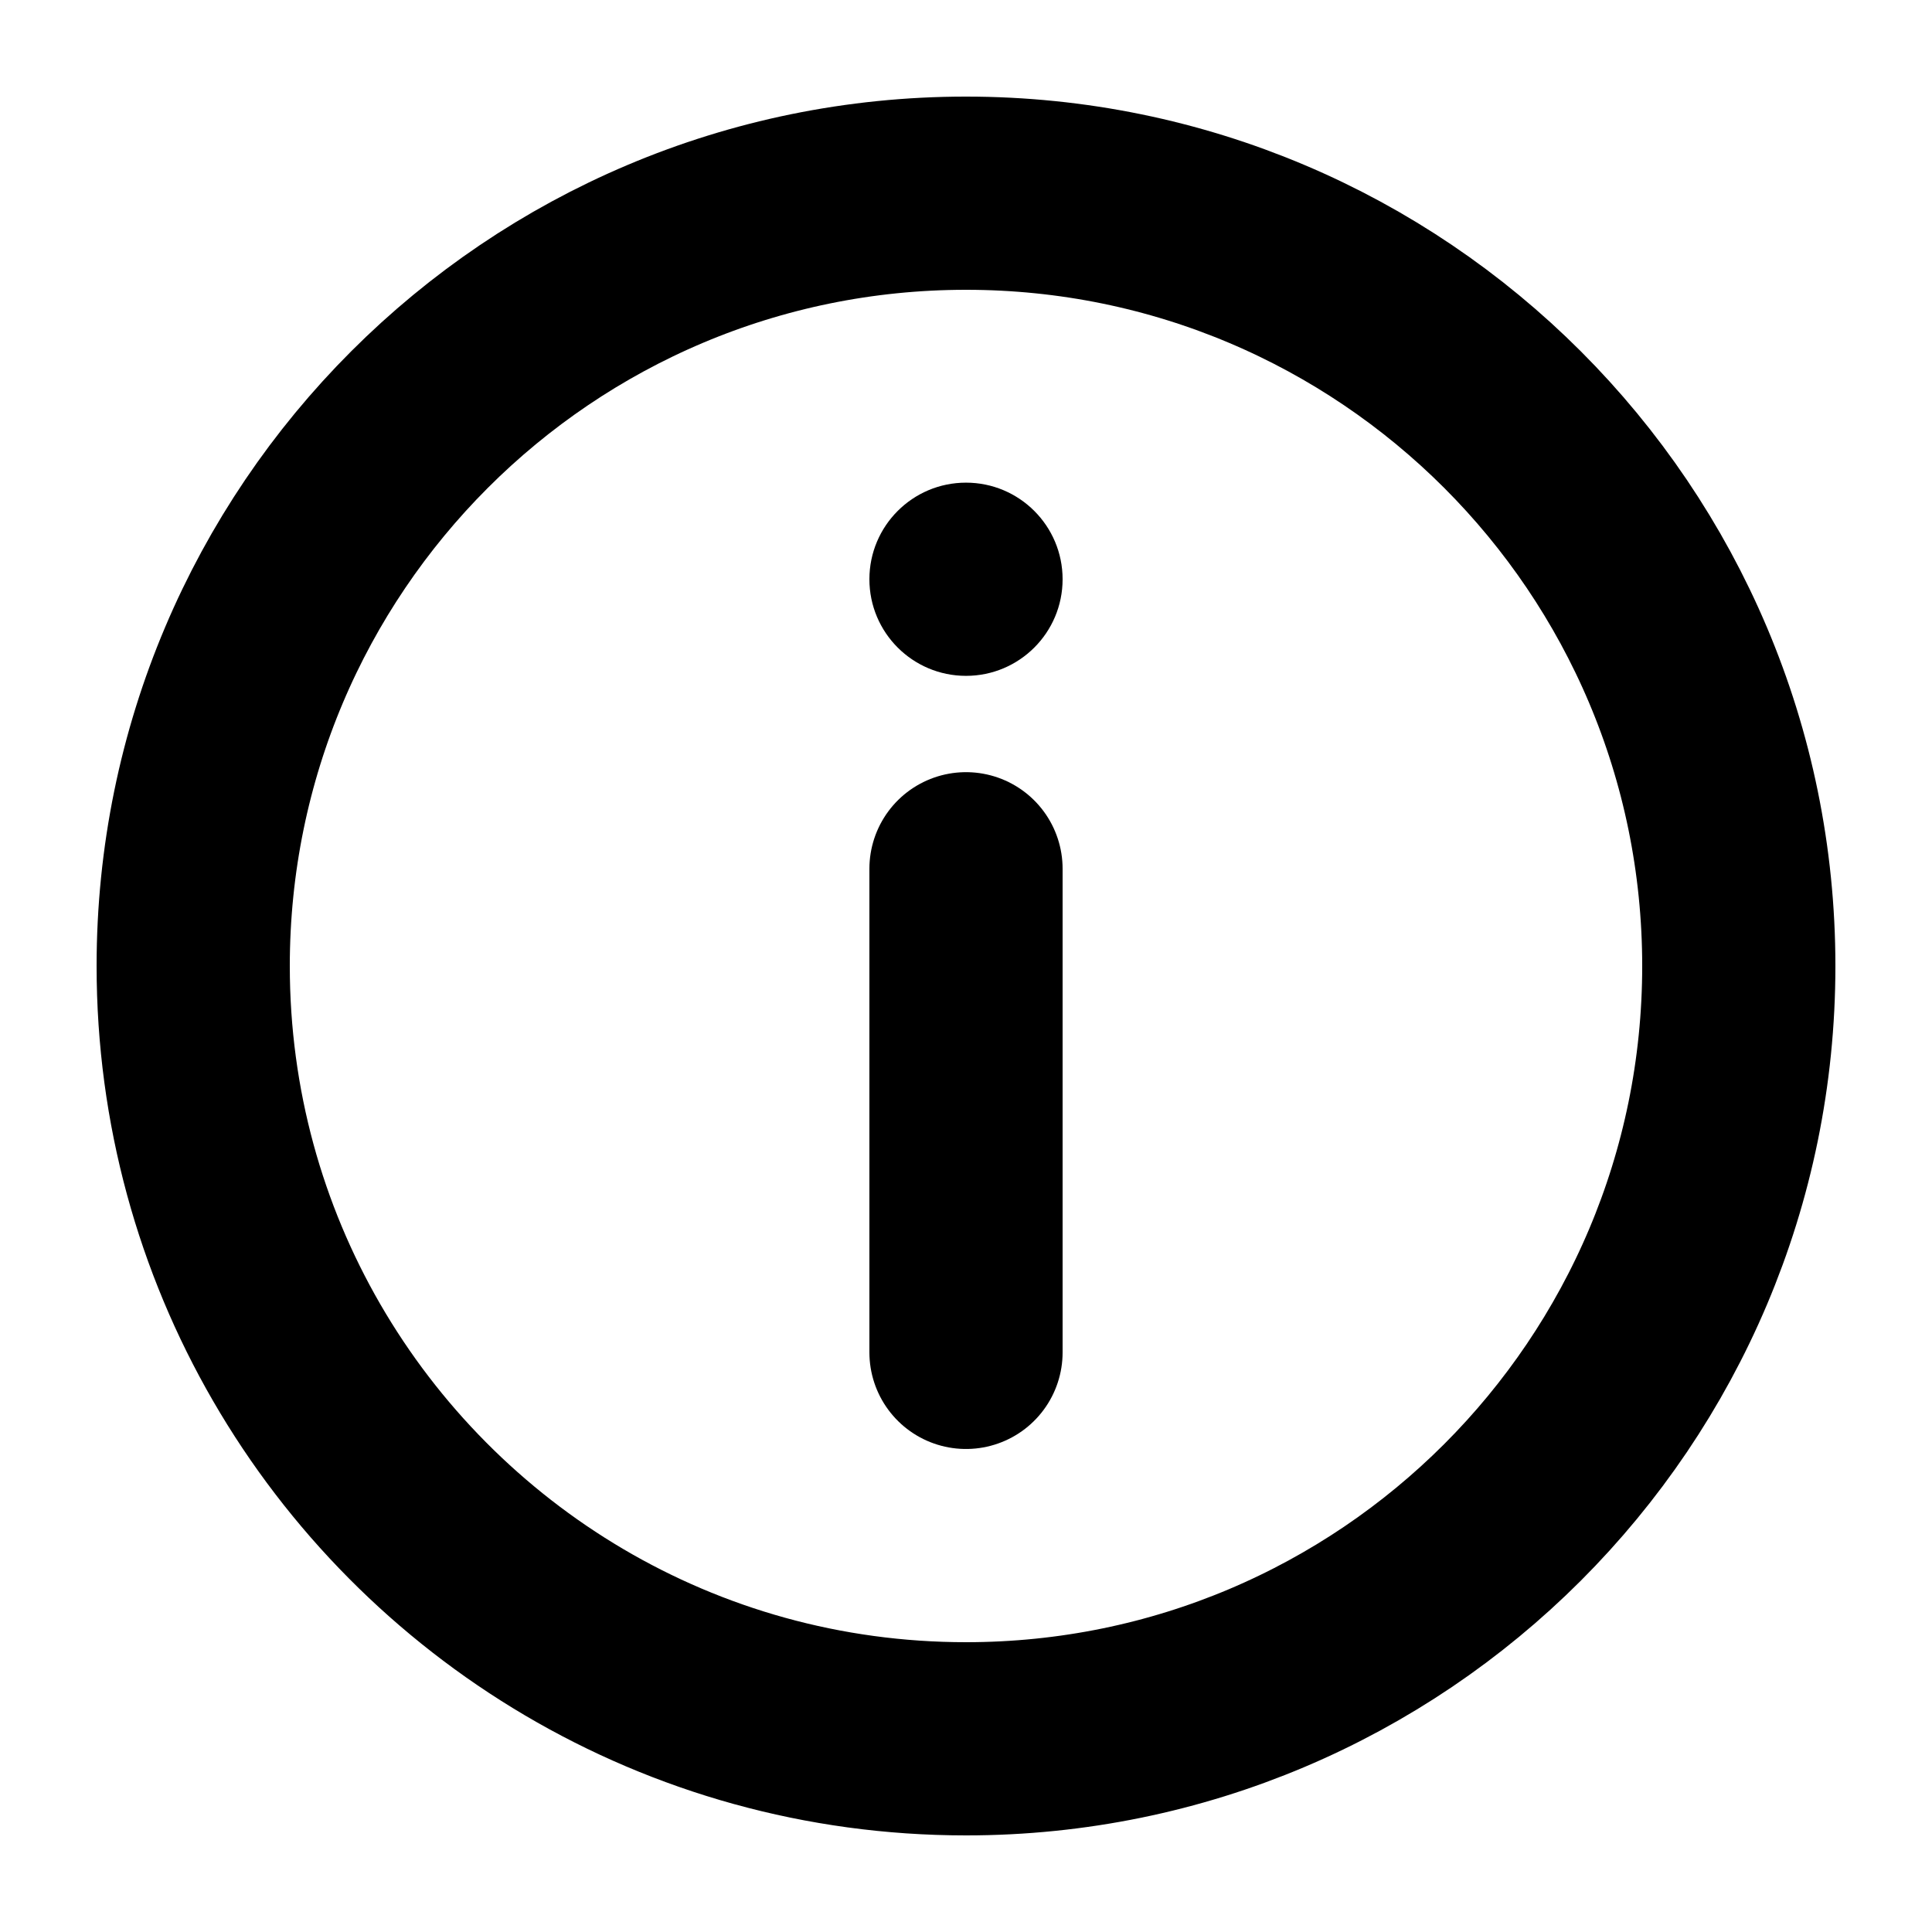
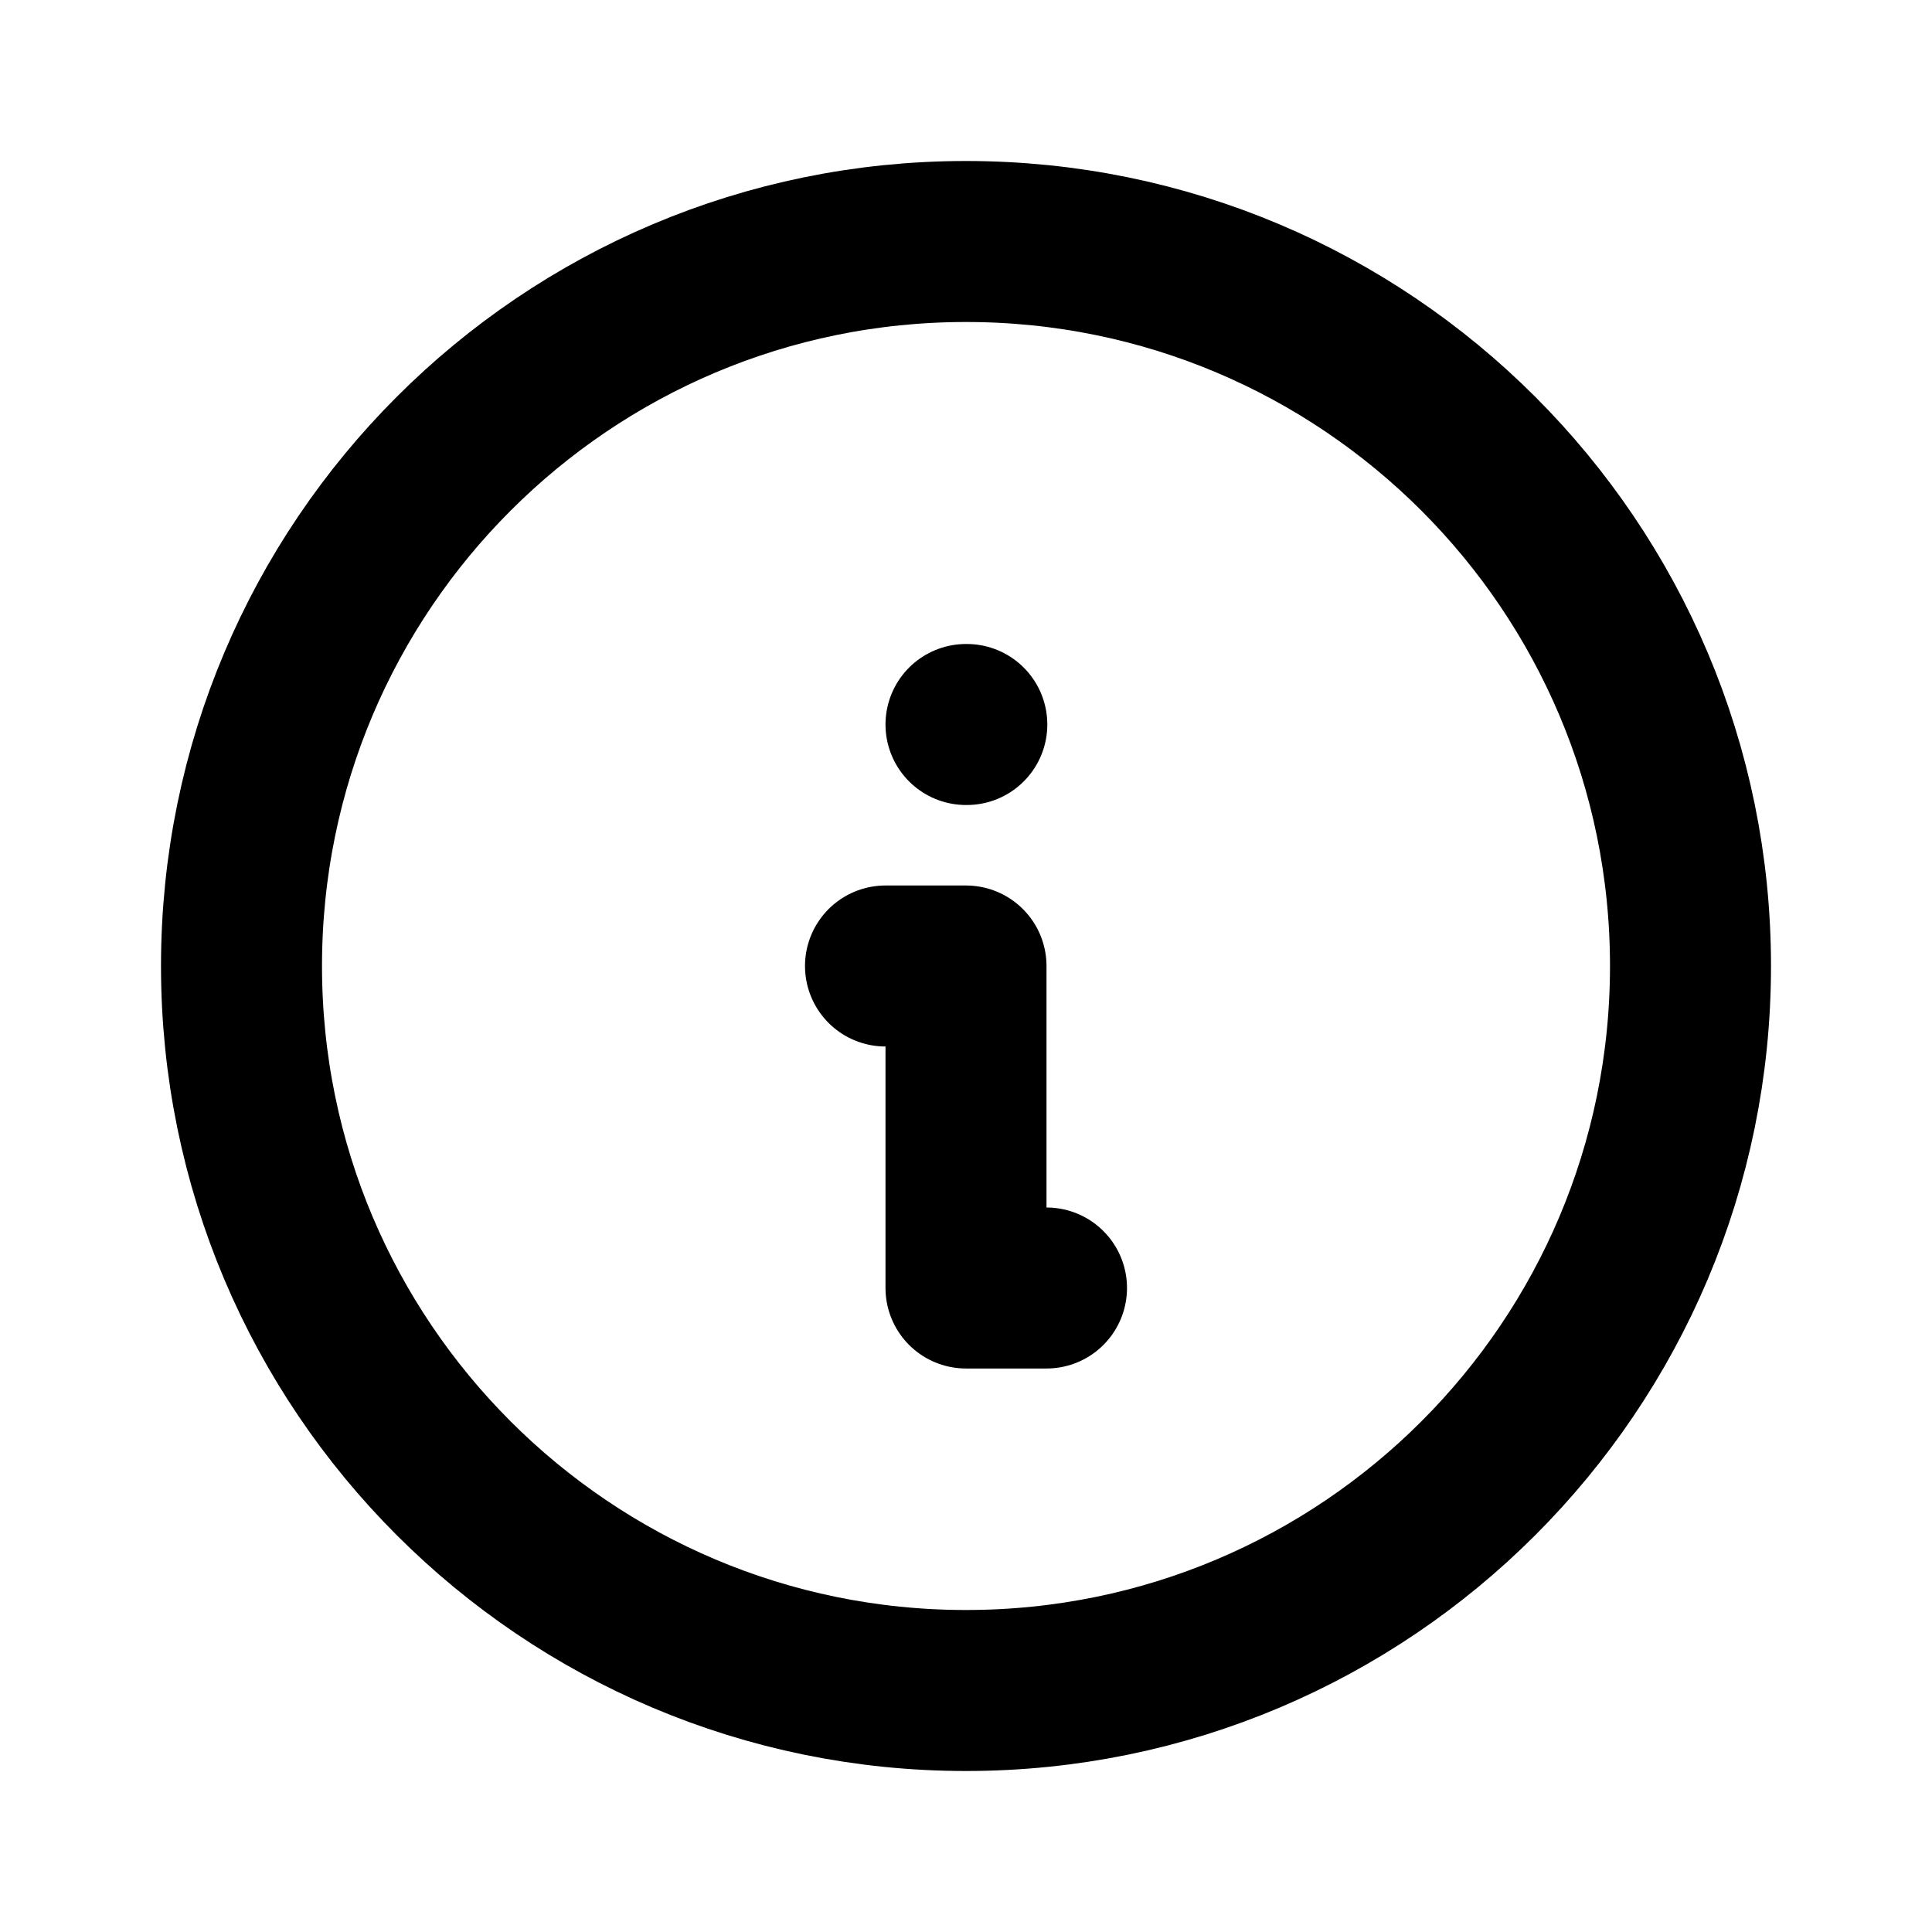
- <svg xmlns="http://www.w3.org/2000/svg" width="100" height="100" viewBox="0 0 100 100" fill="none">
-   <path d="M90 50C90 72.091 72.091 90 50 90C35.194 90 22.267 81.956 15.351 70C11.948 64.117 10 57.286 10 50C10 27.909 27.909 10 50 10C72.091 10 90 27.909 90 50Z" stroke="black" stroke-width="10" stroke-linecap="round" stroke-linejoin="round" />
-   <path d="M50 69.999L50 44.967" stroke="black" stroke-width="10" stroke-linecap="round" stroke-linejoin="round" />
-   <circle cx="50" cy="29.982" r="5" fill="black" />
+ <svg xmlns="http://www.w3.org/2000/svg" width="24" height="24" viewBox="0 0 24 24" fill="none" stroke="#000" stroke-width="2" stroke-linecap="round" stroke-linejoin="round">
+   <path d="M3 12a9 9 0 1 0 18 0a9 9 0 0 0 -18 0" />
+   <path d="M12 9h.01" />
+   <path d="M11 12h1v4h1" />
</svg>
